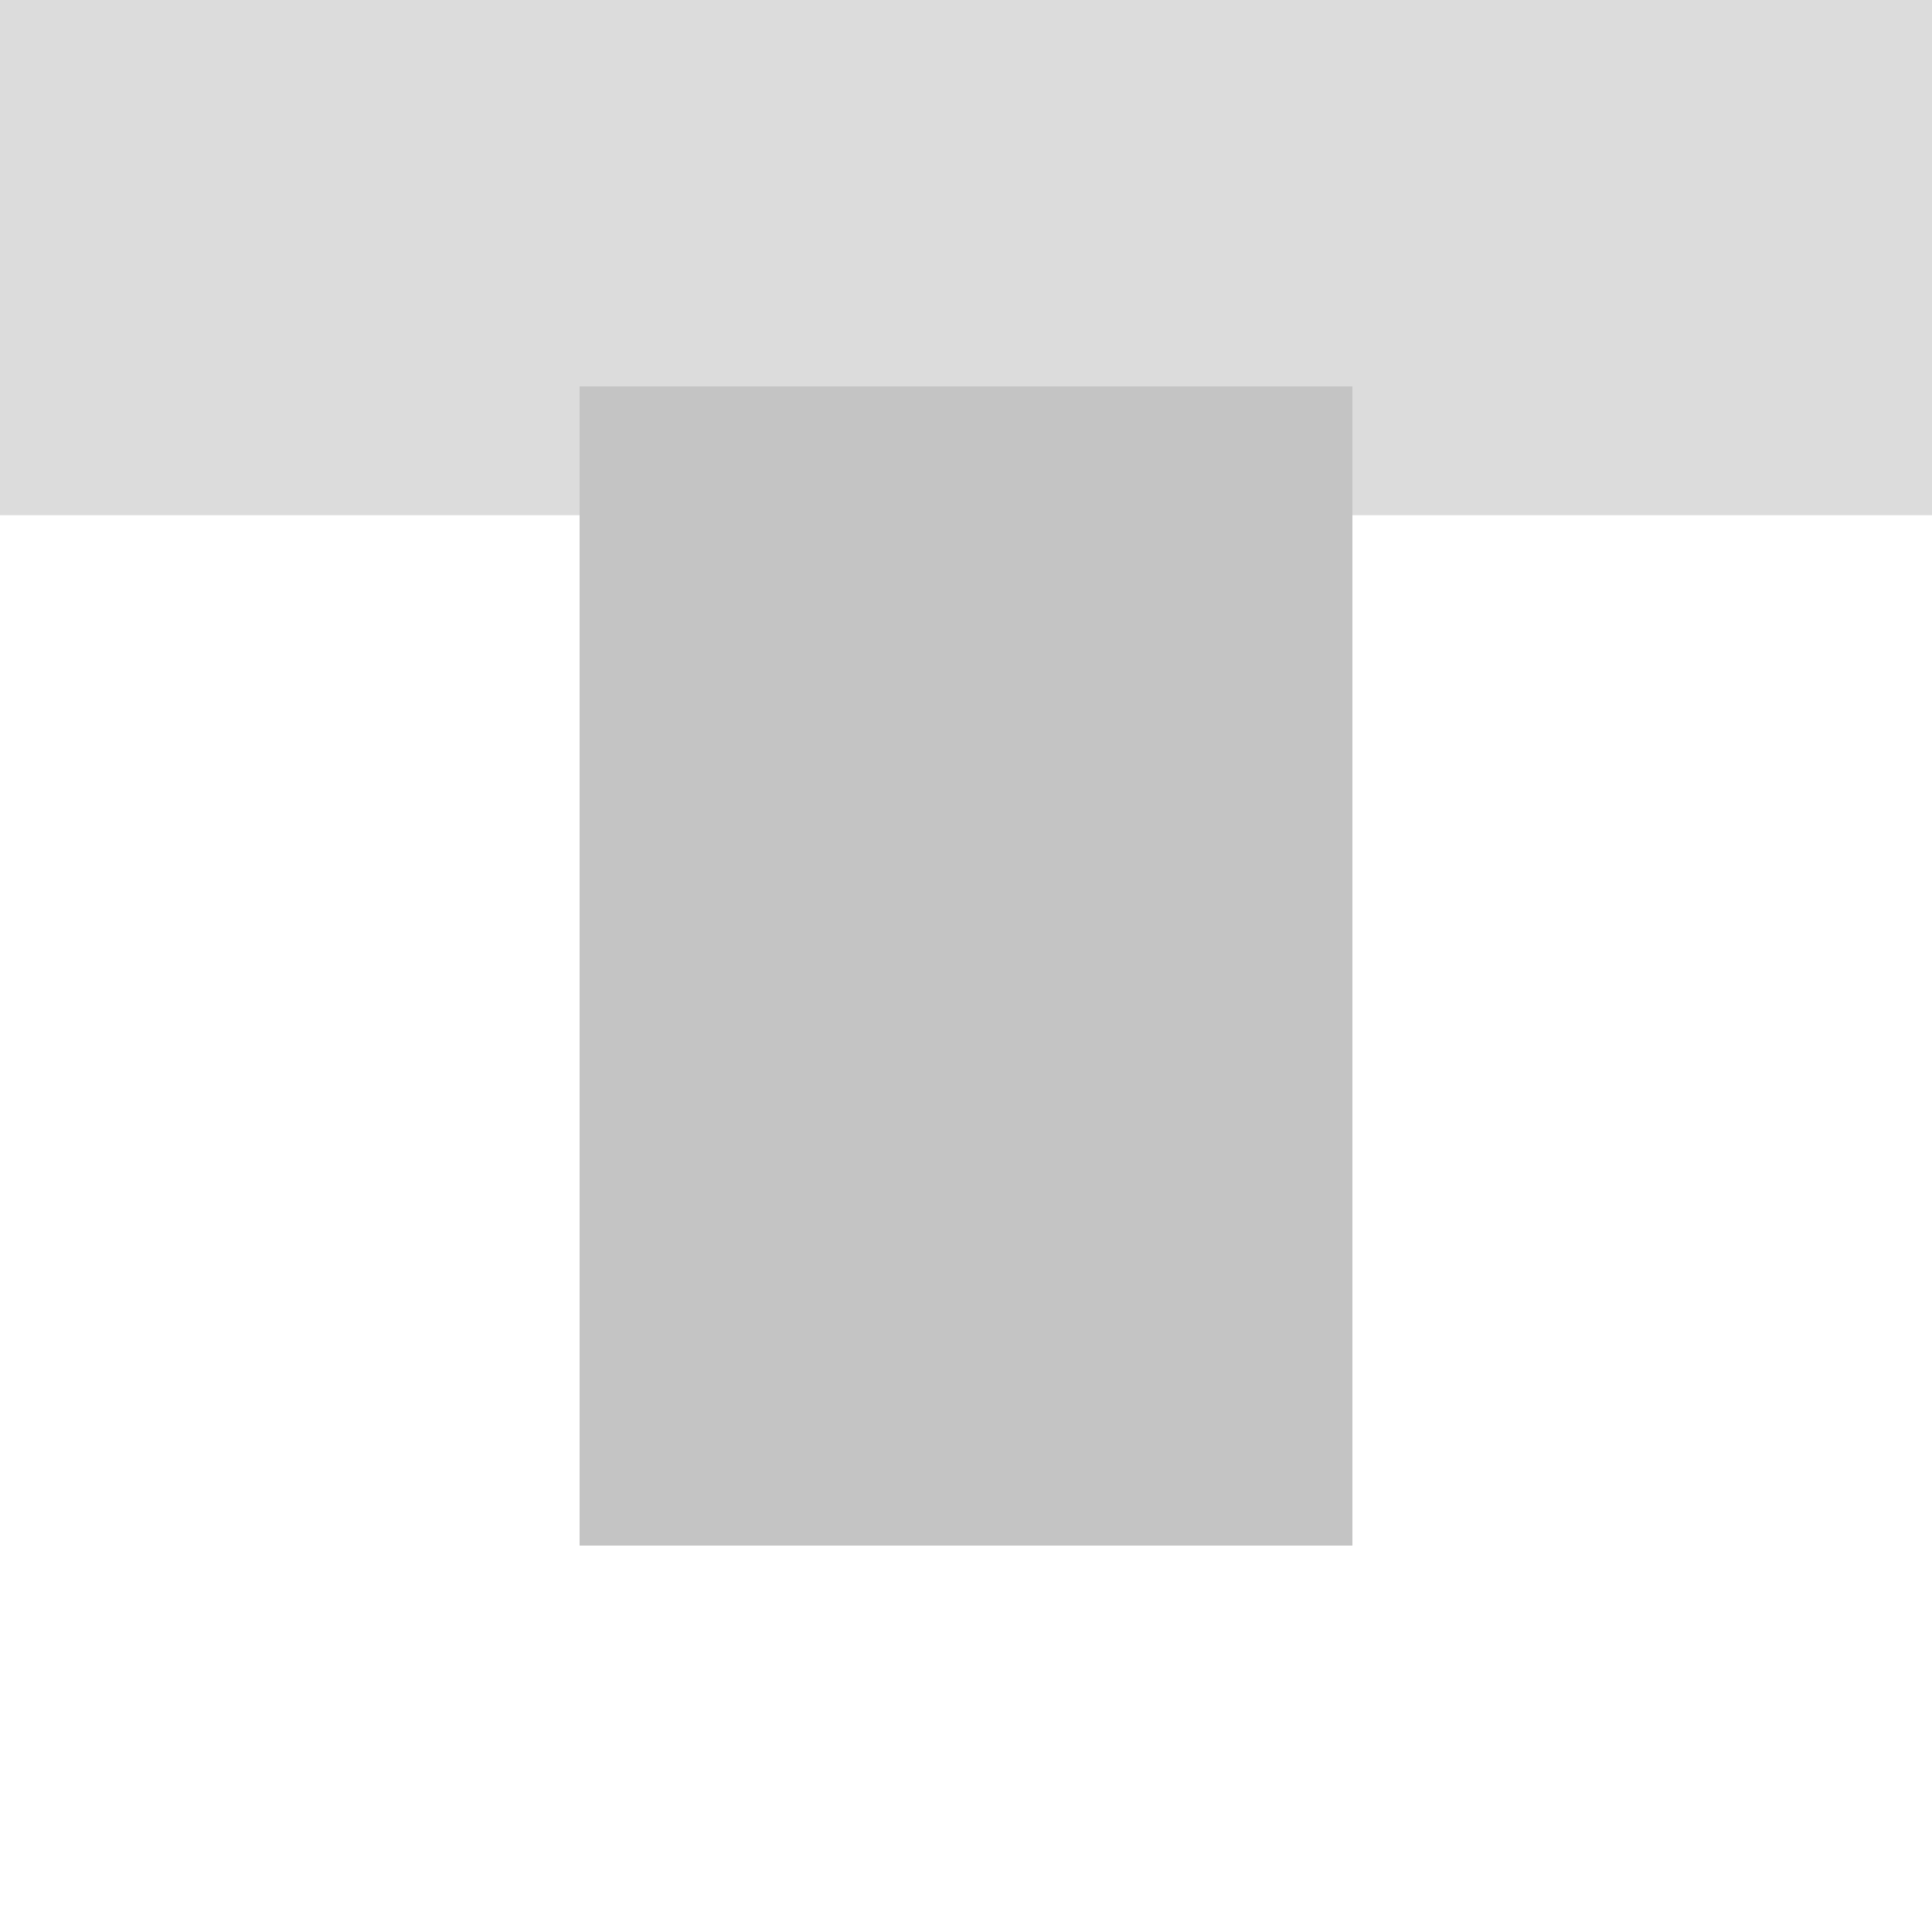
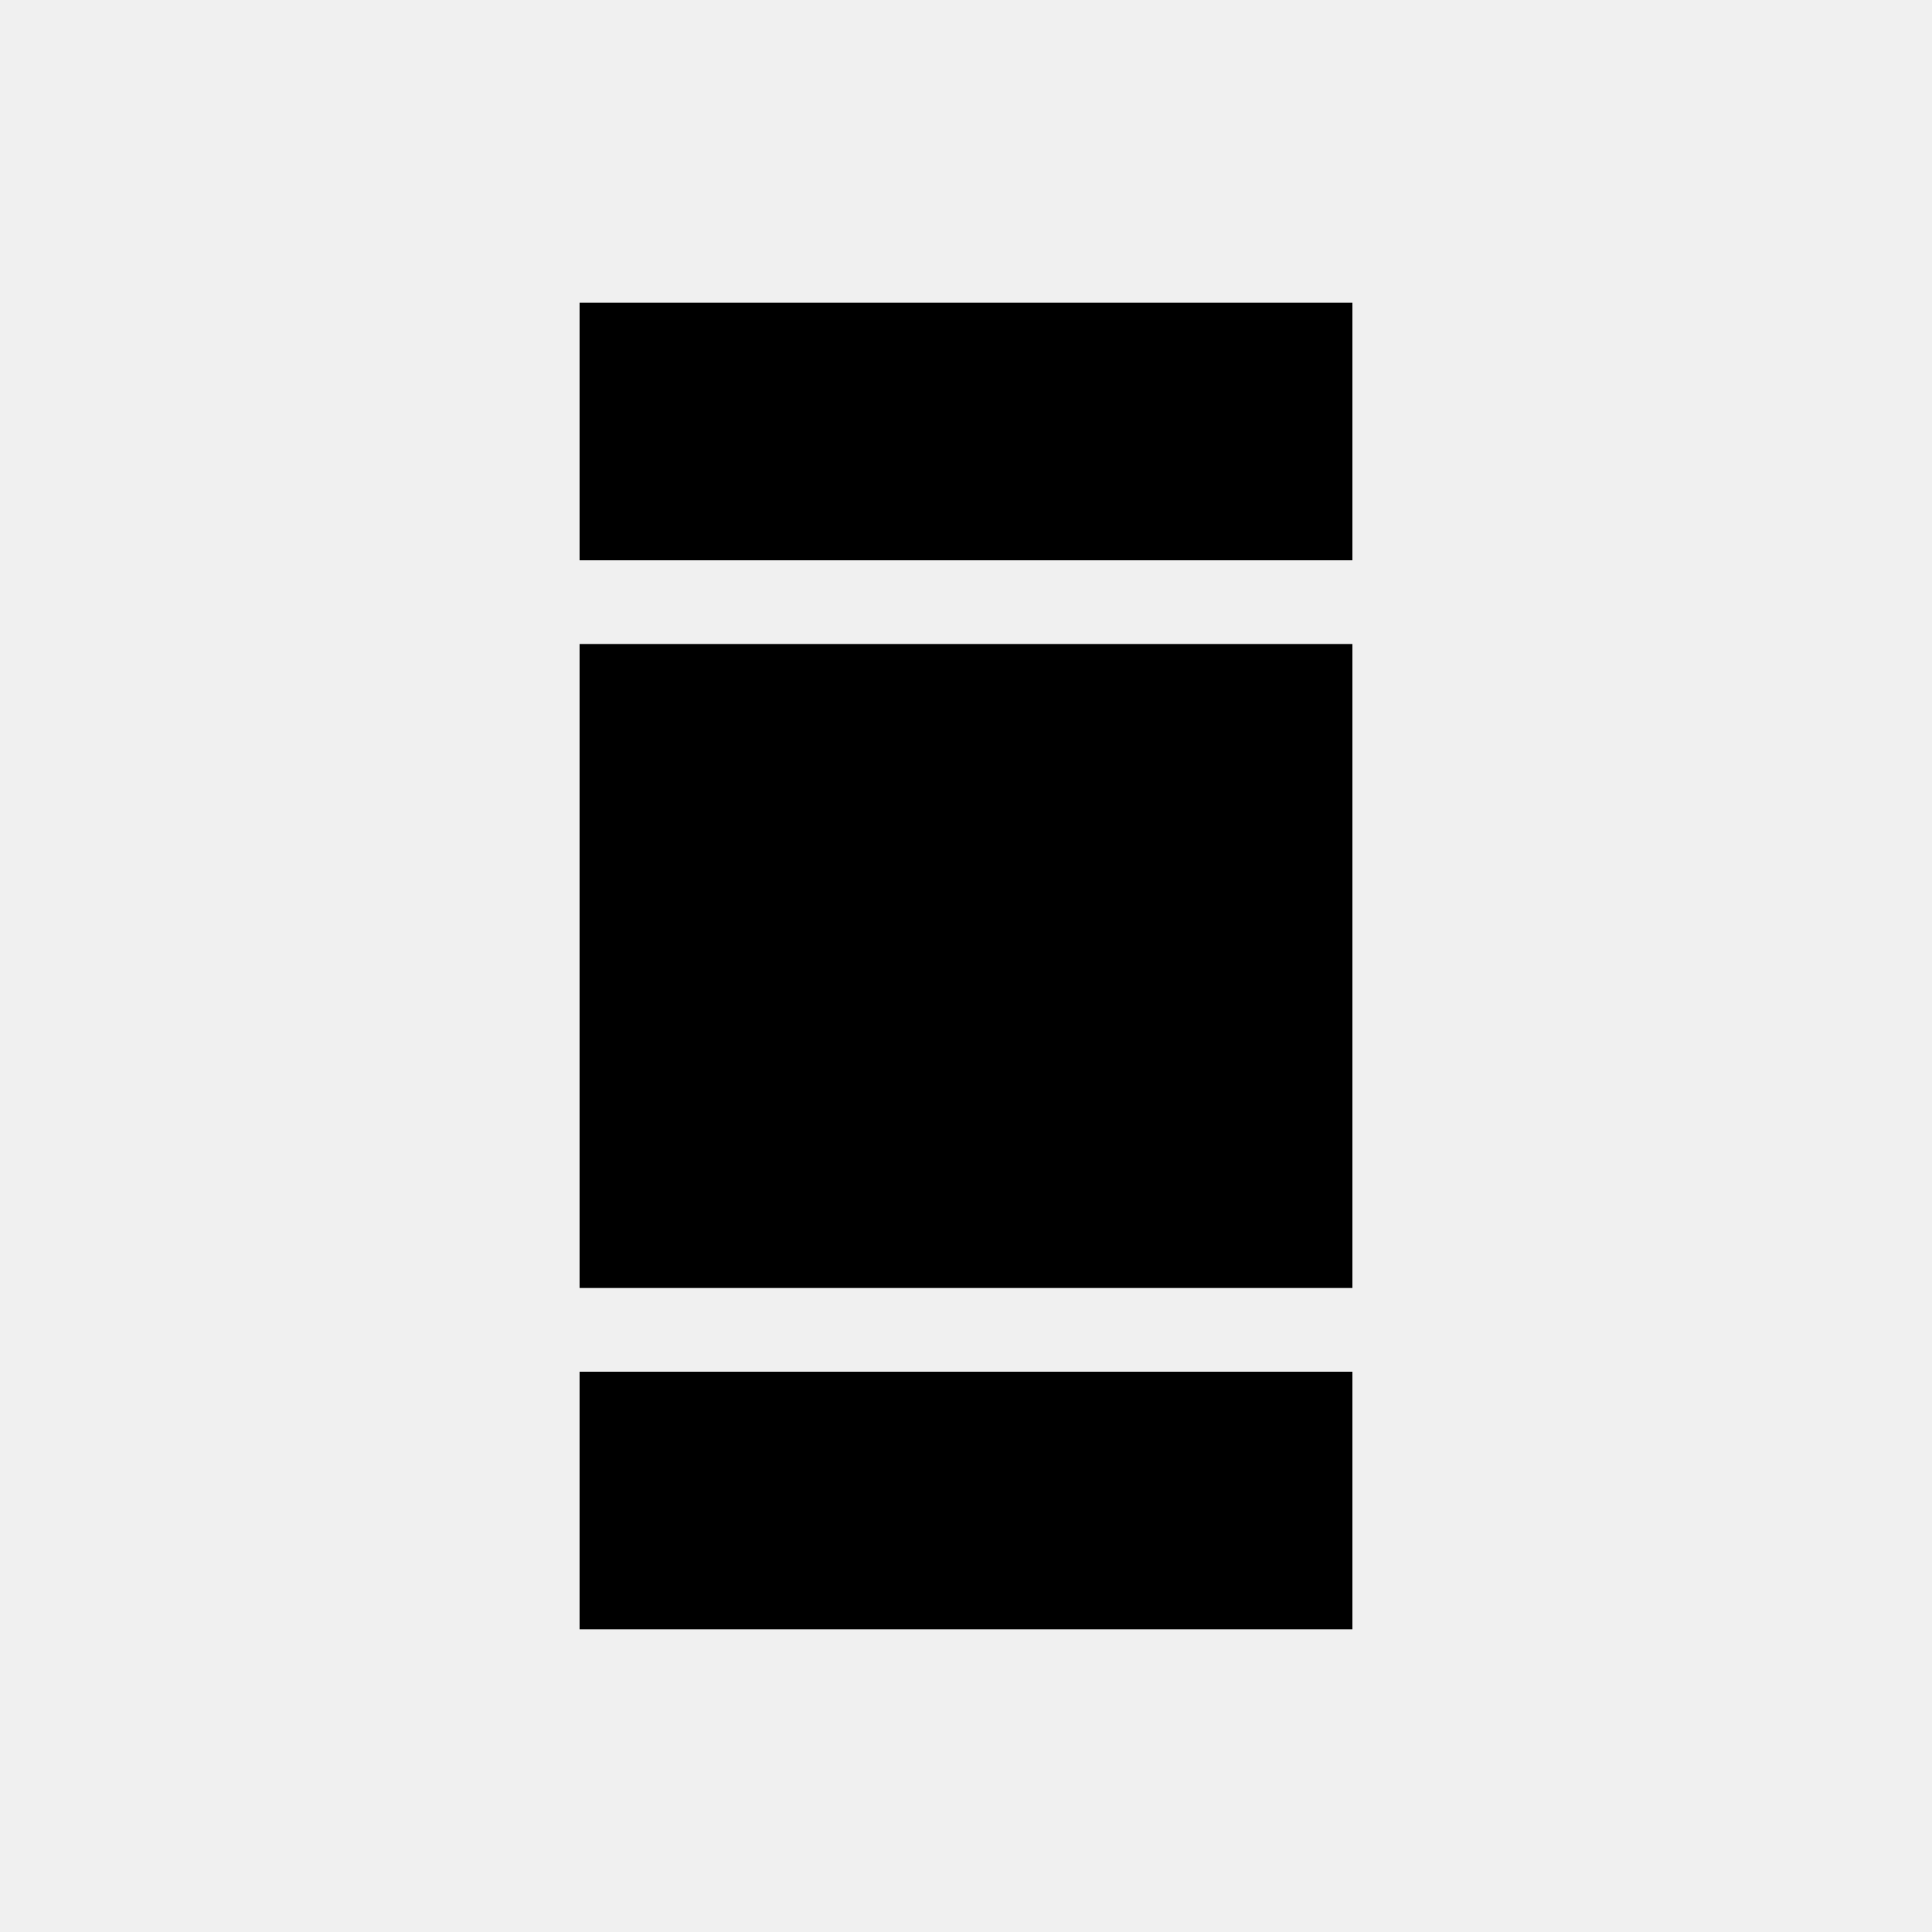
- <svg xmlns="http://www.w3.org/2000/svg" width="300" height="300" viewBox="0 0 300 300" fill="none">
-   <rect width="300" height="300" fill="white" />
-   <rect width="300" height="80" fill="#C4C4C4" fill-opacity="0.6" />
-   <path d="M90 60H210V240H90V60Z" fill="#C4C4C4" />
+ <svg xmlns="http://www.w3.org/2000/svg" viewBox="0 0 300 300">
+   <rect x="90" y="47" width="120" height="40" />
+   <path d="M90 100H210V200H90V100Z" />
+   <rect x="90" y="213" width="120" height="40" />
</svg>
